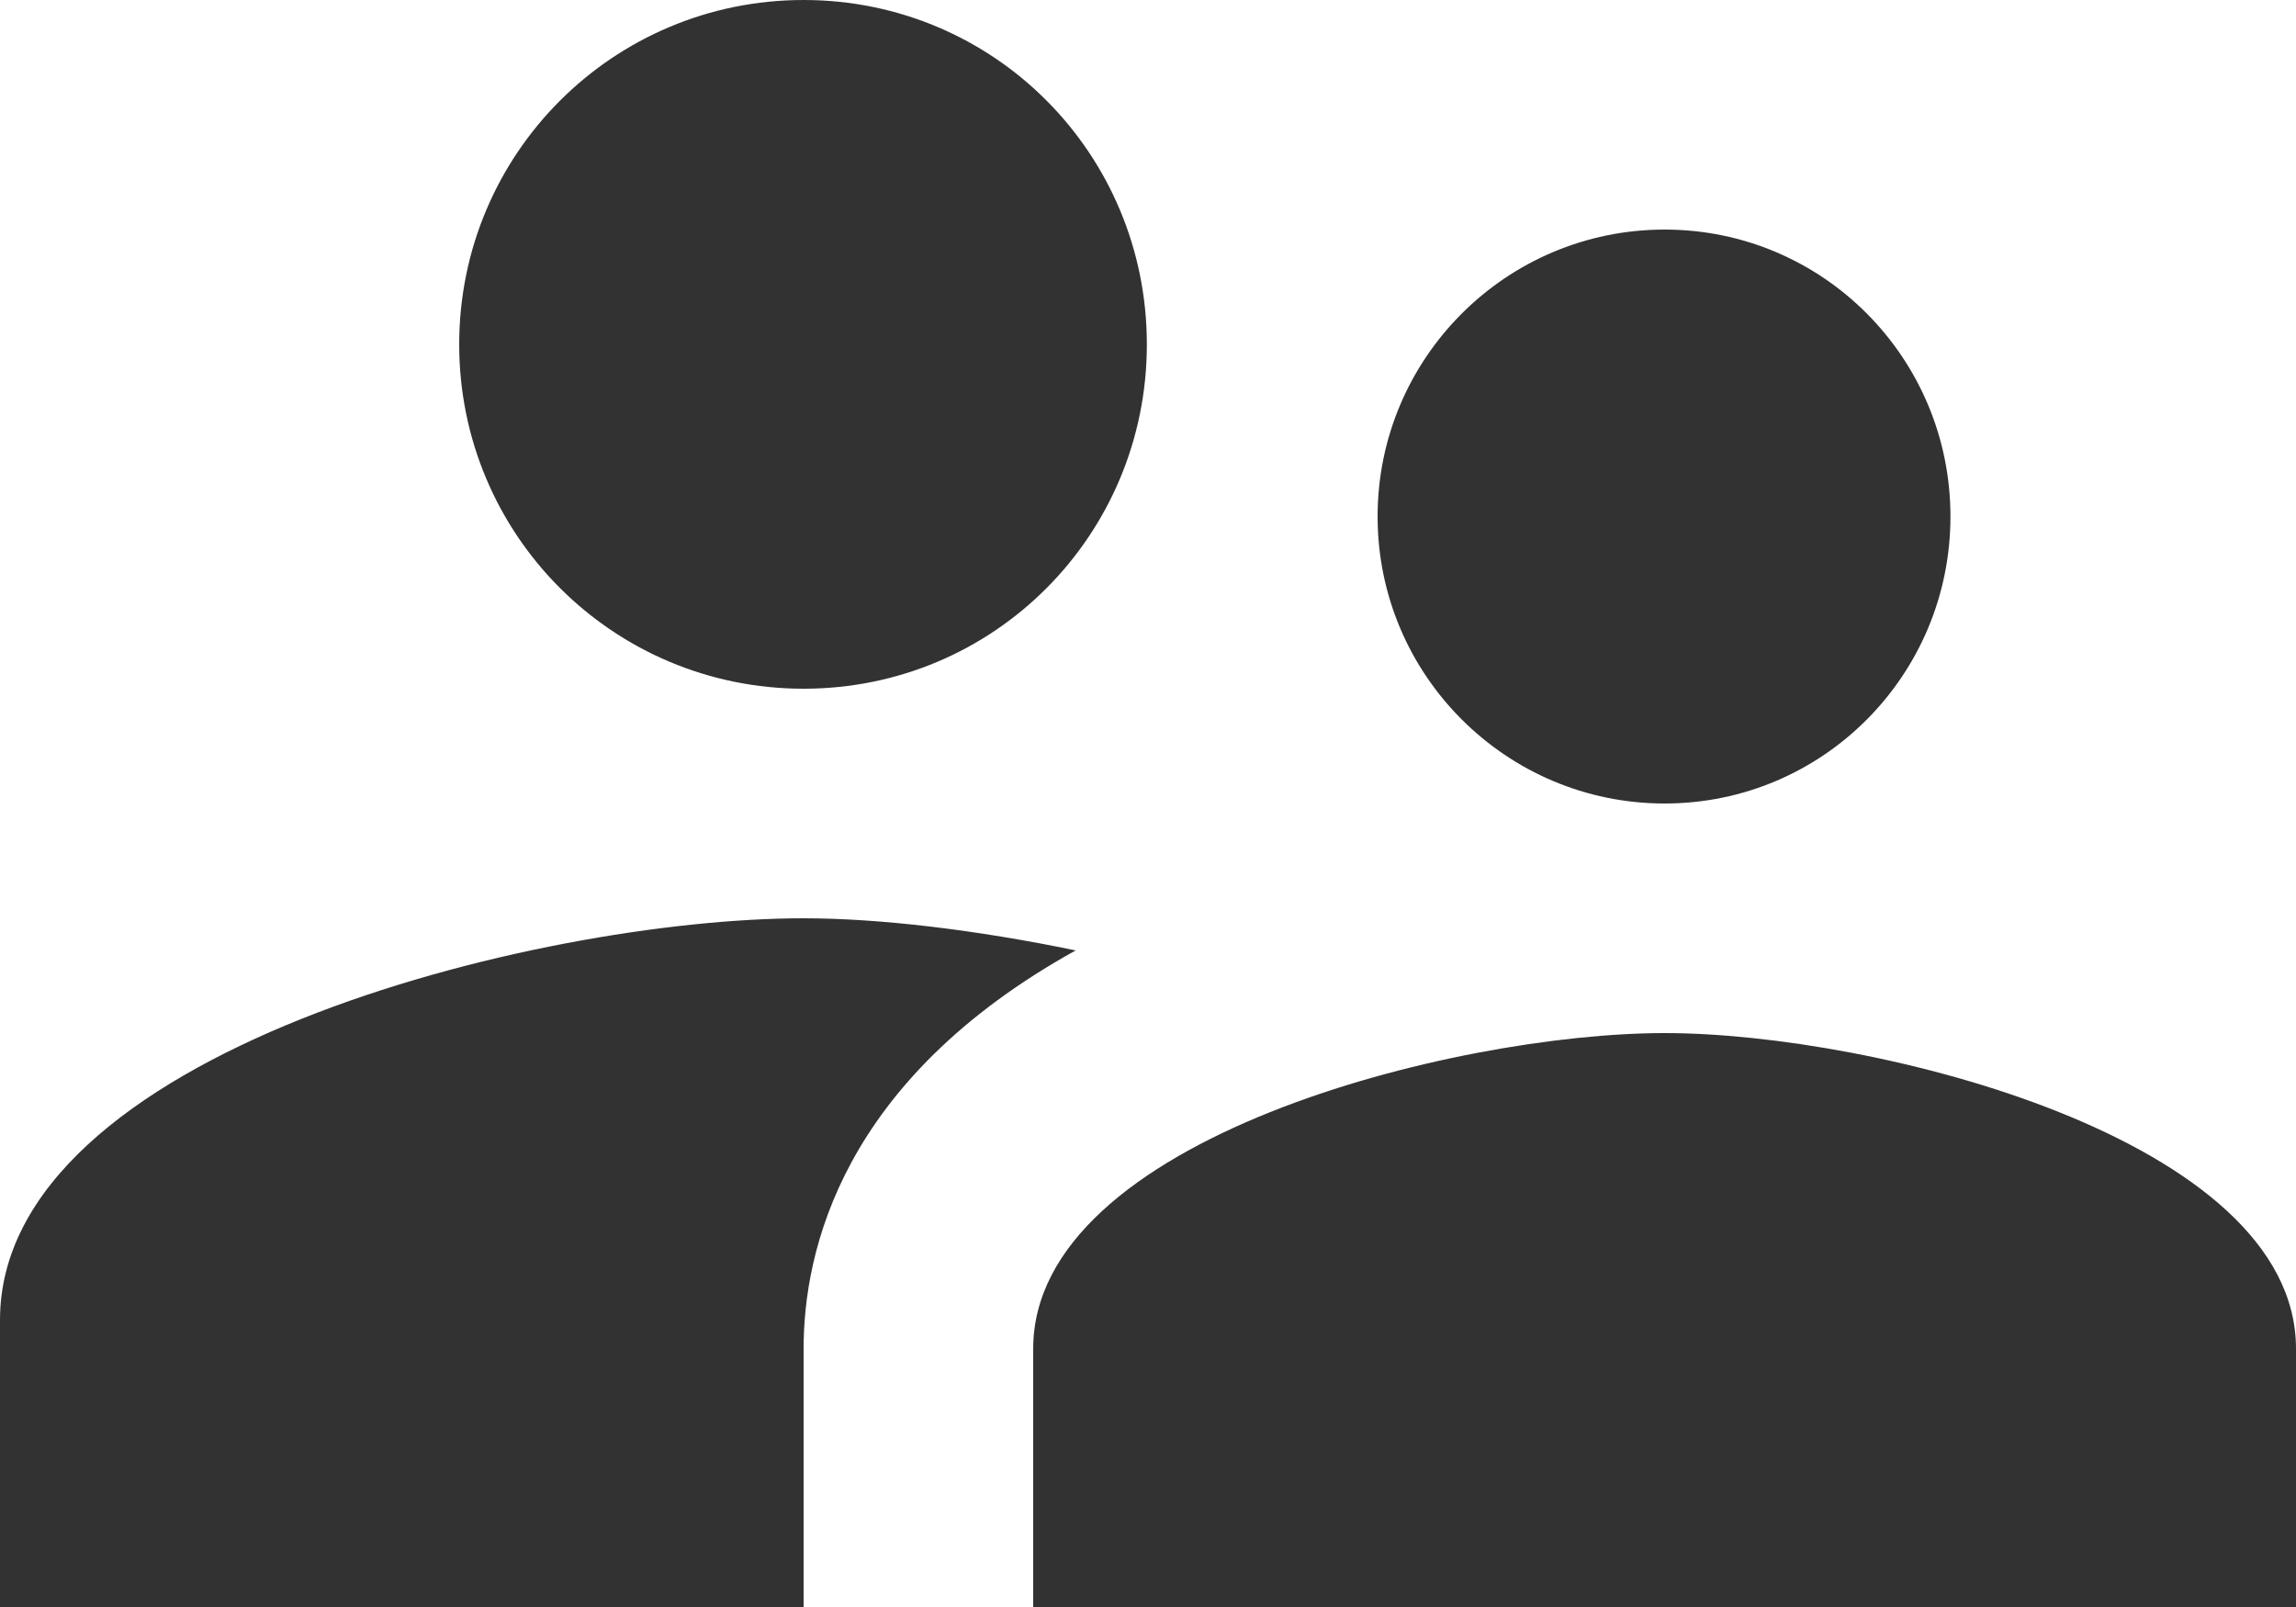
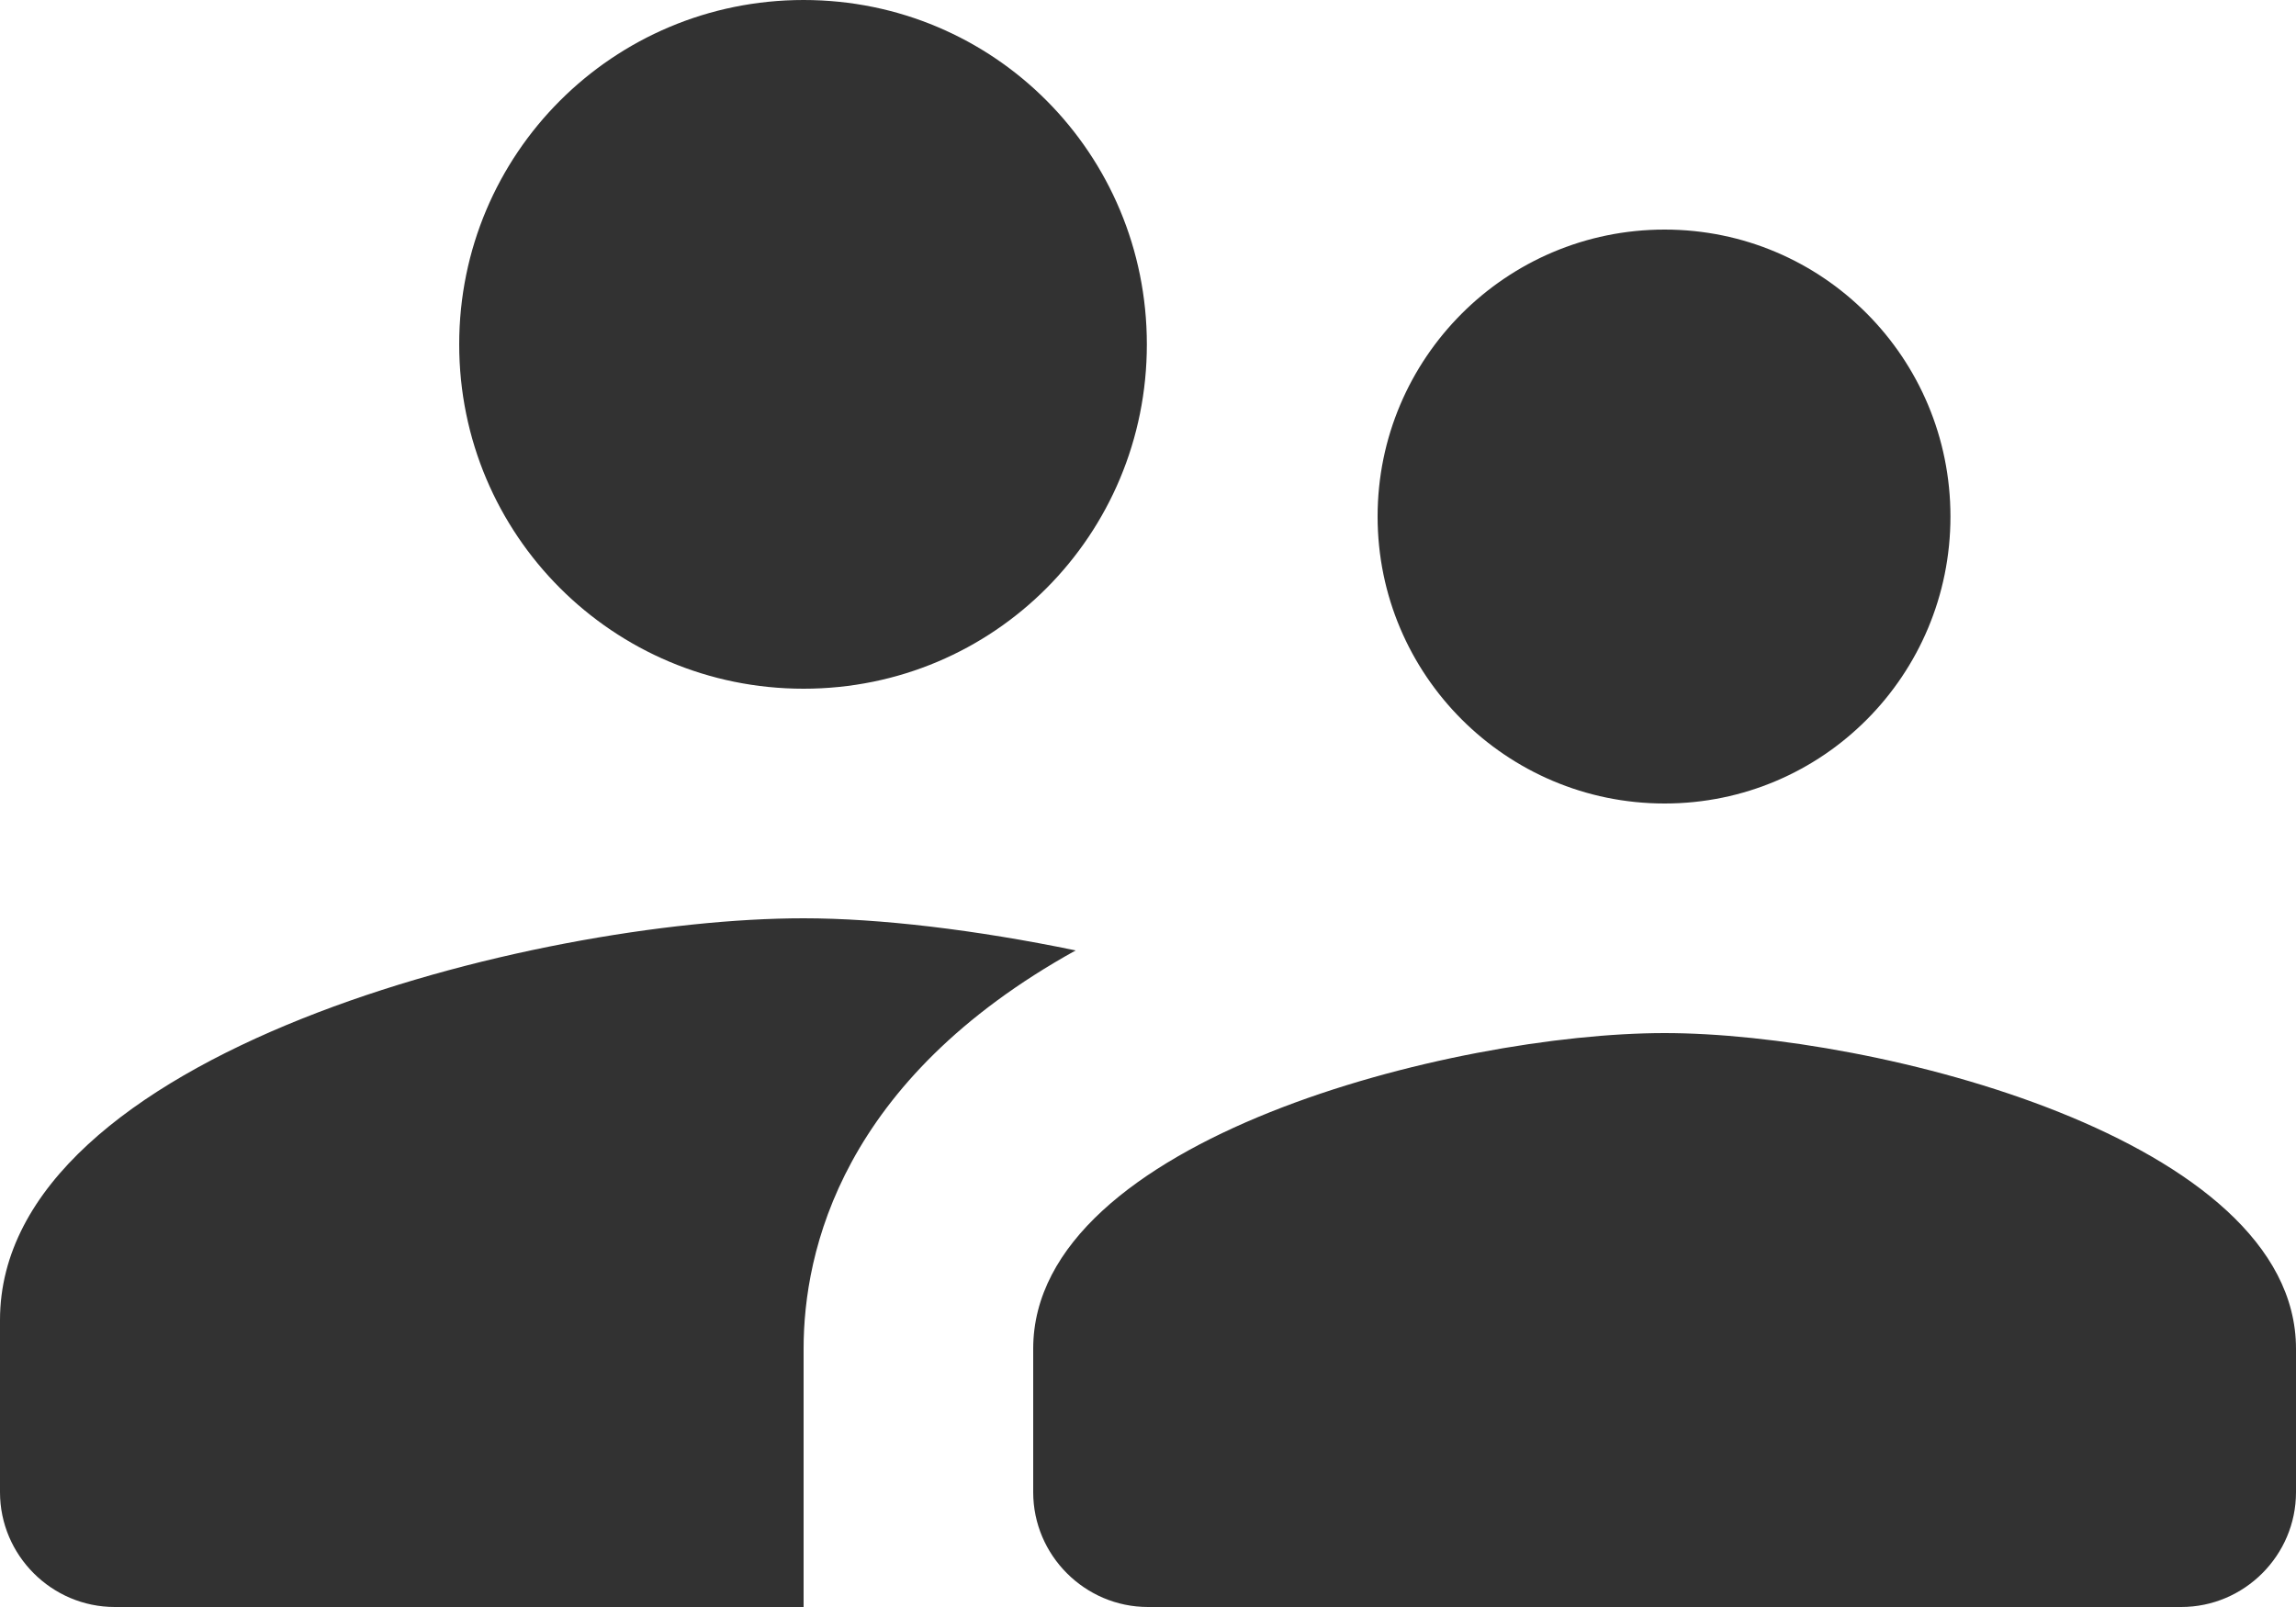
<svg xmlns="http://www.w3.org/2000/svg" width="20" height="14" viewBox="0 0 20 14" fill="none">
-   <path d="M14.5 7C15.88 7 16.99 5.88 16.99 4.5C16.99 3.12 15.88 2 14.5 2C13.12 2 12 3.12 12 4.5C12 5.88 13.12 7 14.5 7ZM7 6C8.66 6 9.99 4.66 9.99 3C9.99 1.34 8.66 0 7 0C5.34 0 4 1.34 4 3C4 4.66 5.34 6 7 6ZM14.5 9C12.67 9 9 9.92 9 11.75V14H20V11.75C20 9.92 16.33 9 14.5 9ZM7 8C4.67 8 0 9.17 0 11.5V14H7V11.75C7 10.9 7.33 9.41 9.37 8.28C8.5 8.1 7.66 8 7 8Z" fill="#323232" />
+   <path d="M14.5 7C15.88 7 16.99 5.88 16.99 4.5C16.99 3.12 15.88 2 14.5 2C13.12 2 12 3.12 12 4.5C12 5.88 13.12 7 14.5 7ZM7 6C8.66 6 9.99 4.66 9.99 3C9.99 1.34 8.66 0 7 0C5.34 0 4 1.34 4 3C4 4.66 5.34 6 7 6ZM14.5 9C12.67 9 9 9.92 9 11.75V13C9 13.55 9.45 14 10 14H19C19.55 14 20 13.55 20 13V11.75C20 9.92 16.33 9 14.5 9ZM7 8C4.67 8 0 9.17 0 11.5V13C0 13.55 0.45 14 1 14H7V11.75C7 10.9 7.33 9.41 9.37 8.28C8.5 8.1 7.66 8 7 8Z" fill="#323232" />
</svg>
